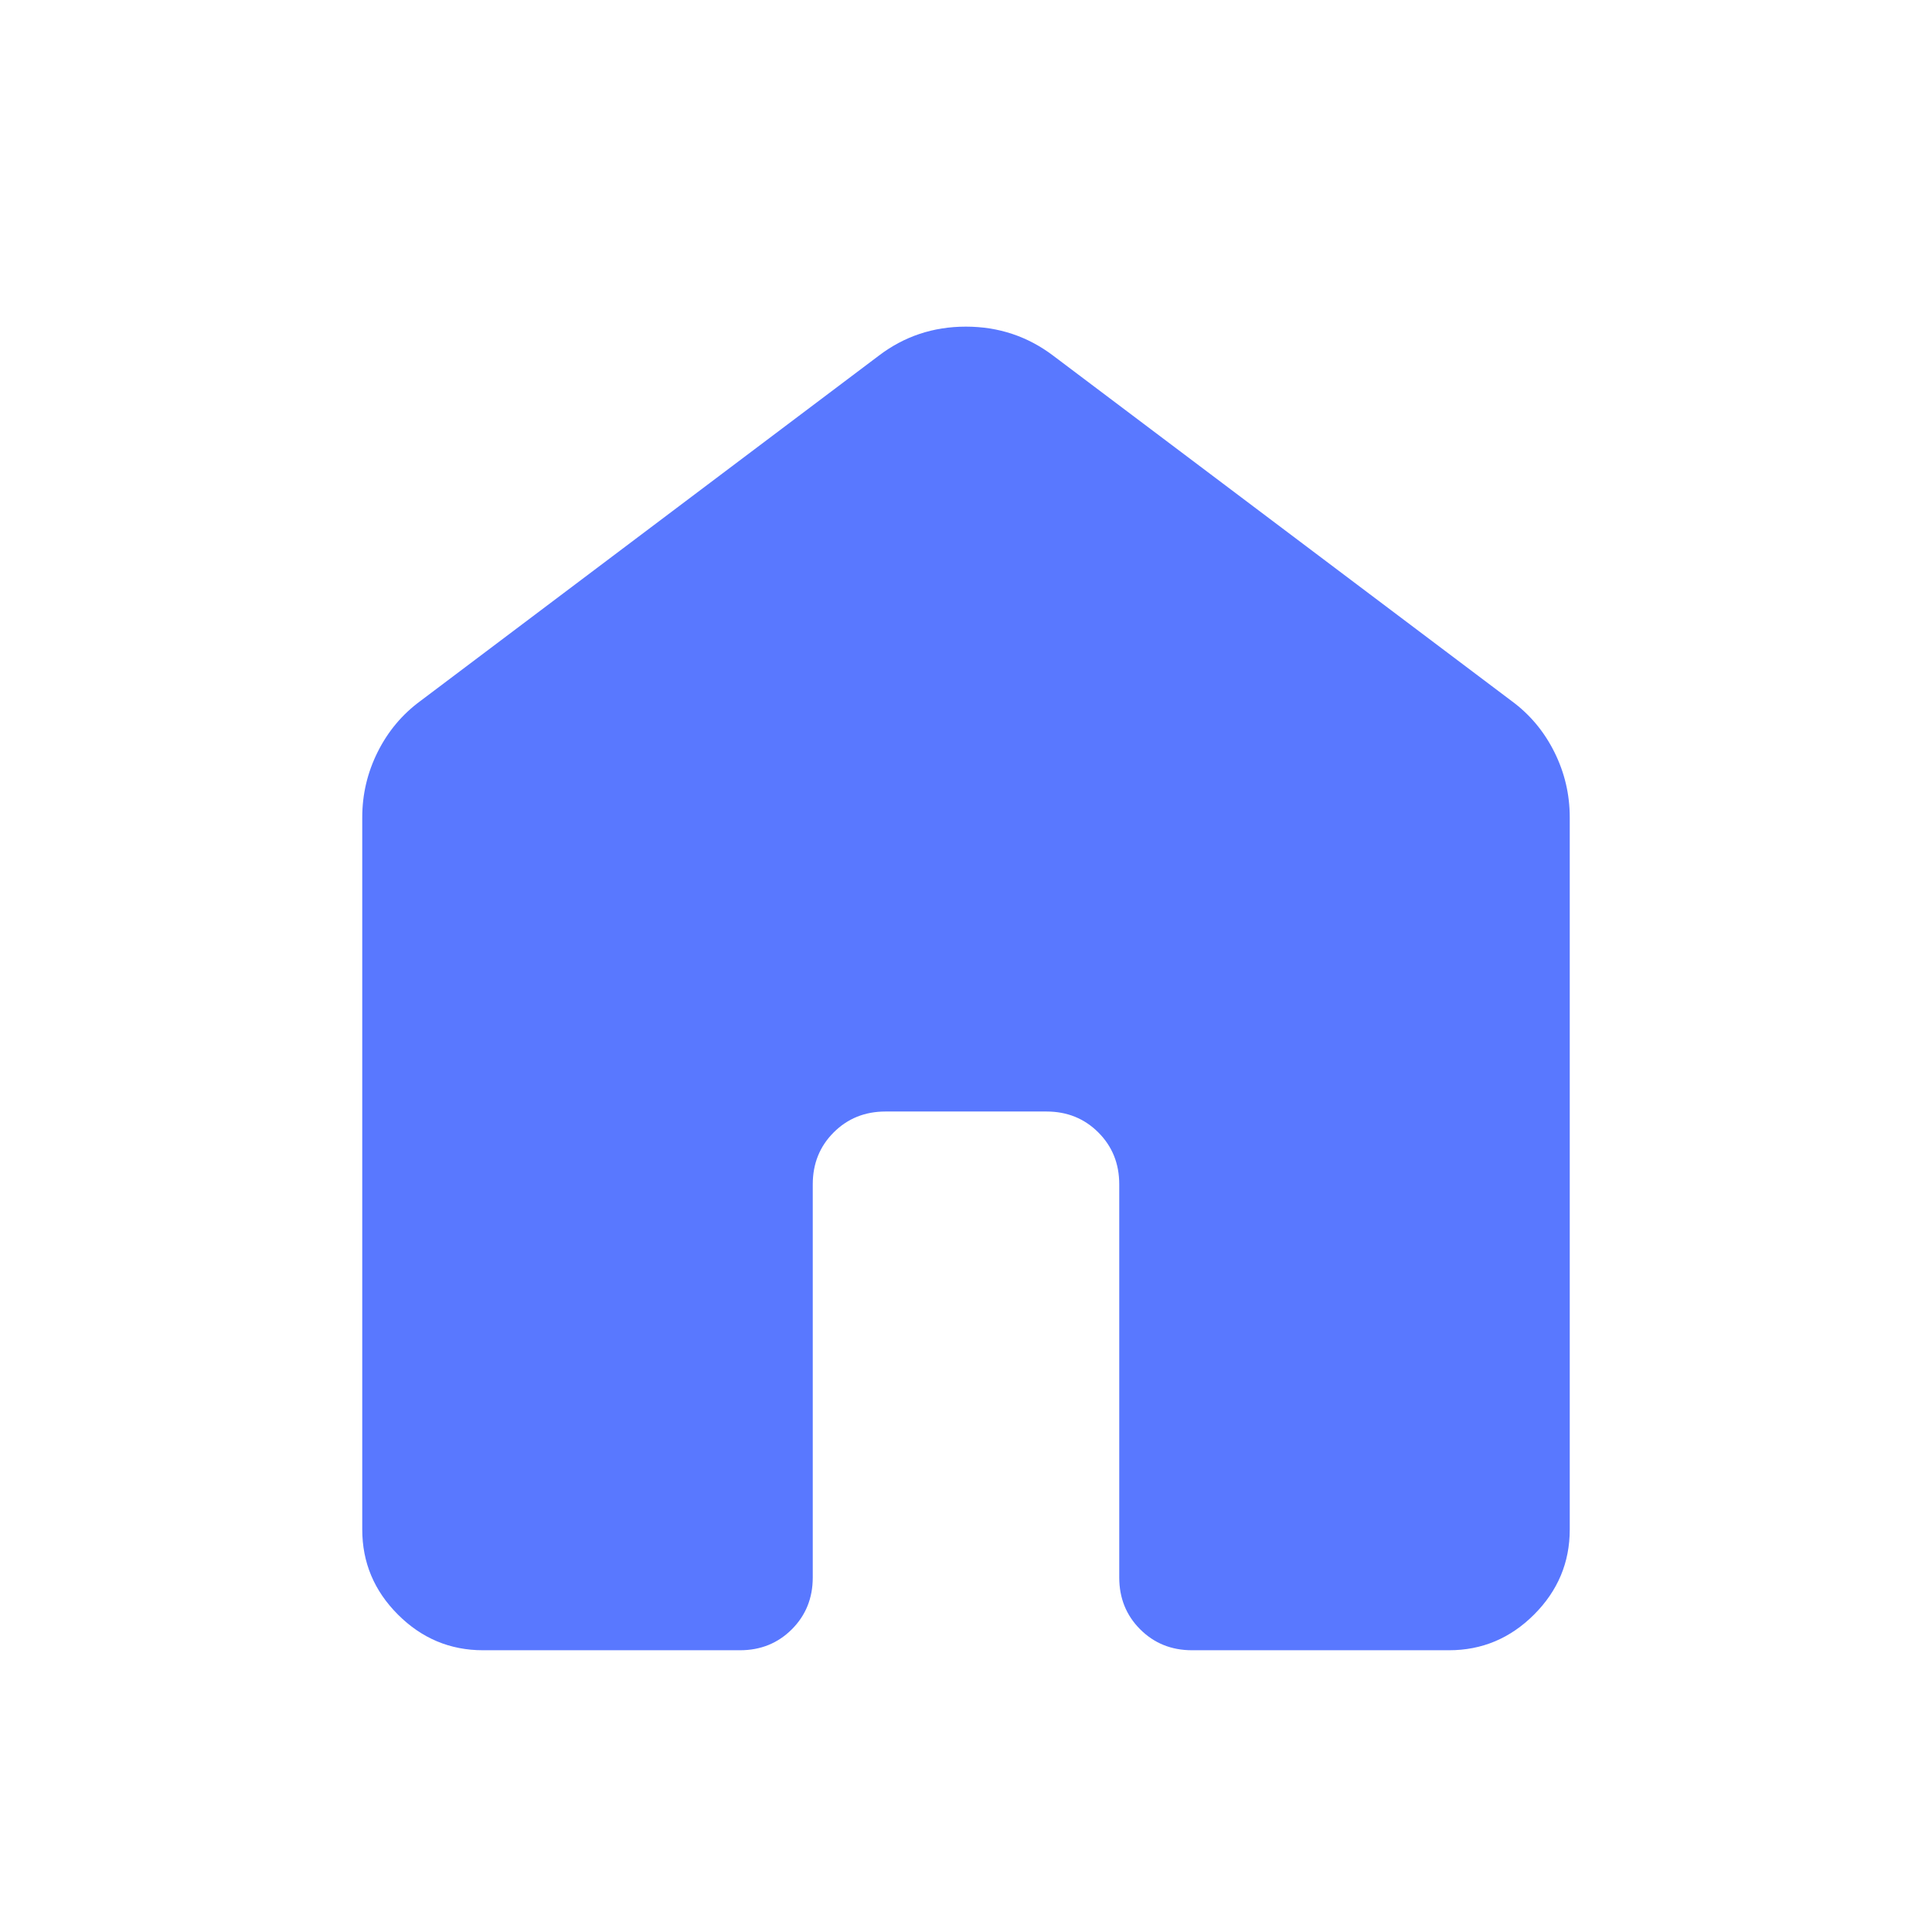
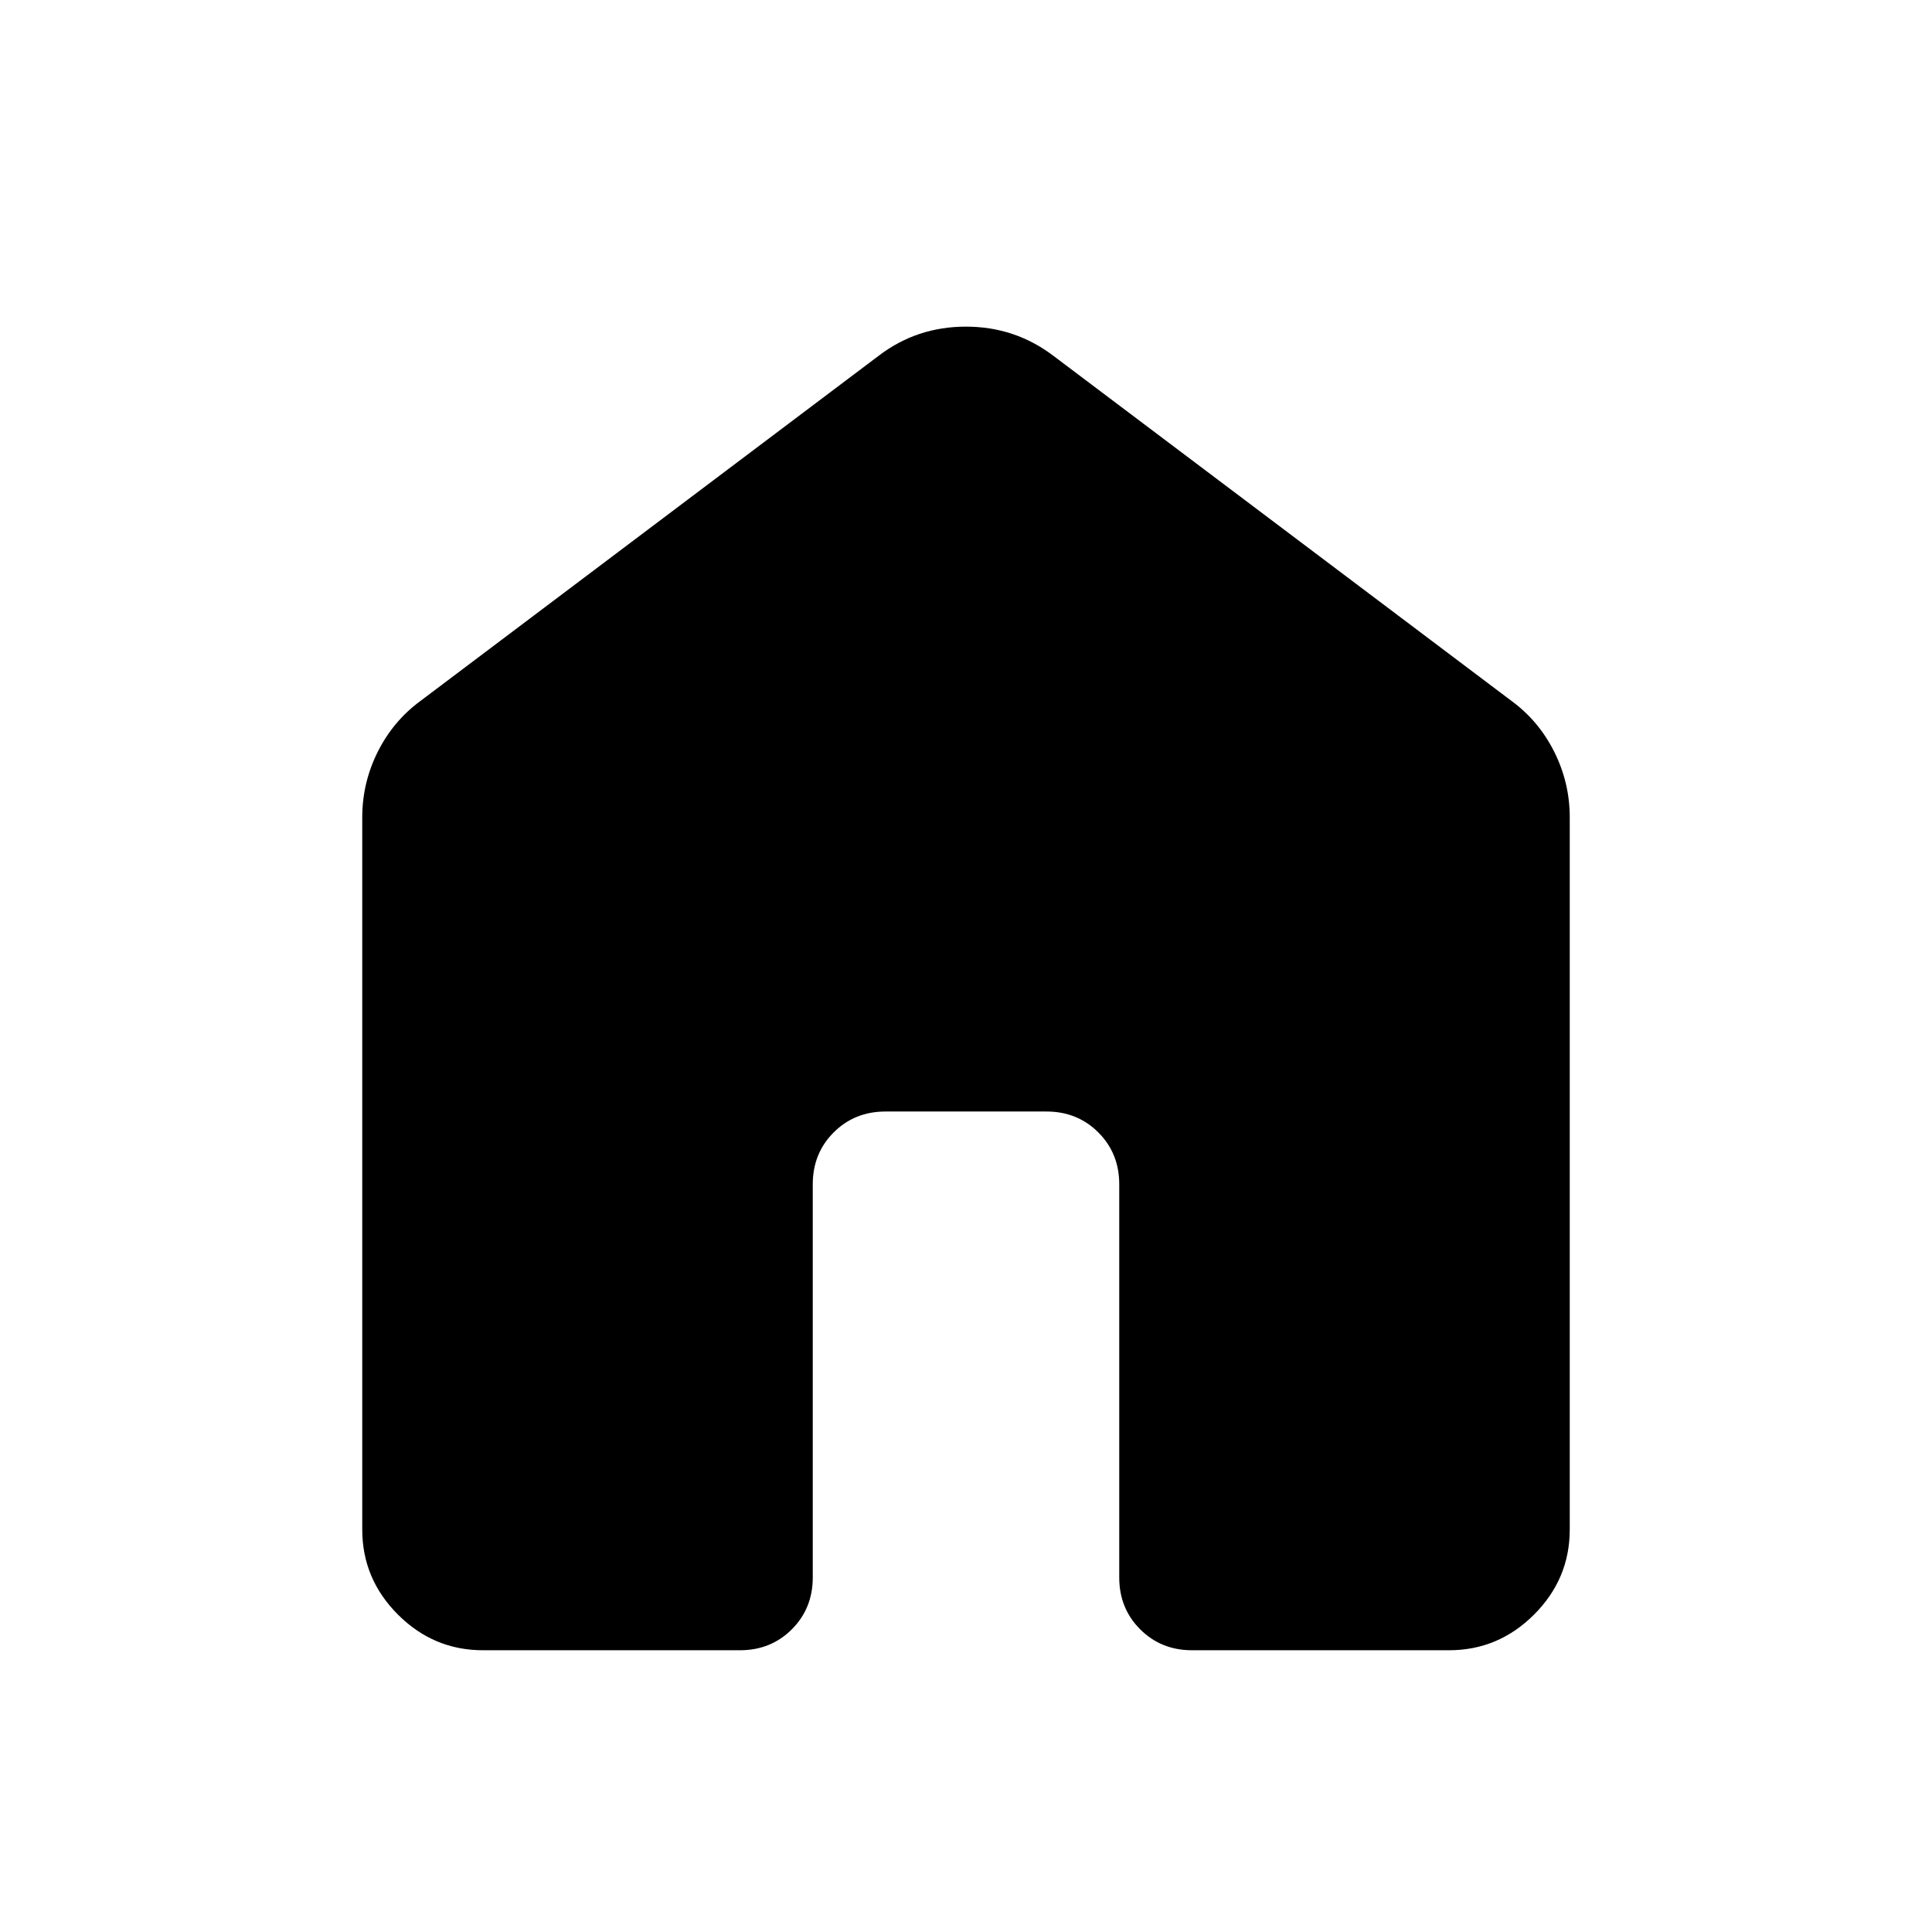
<svg xmlns="http://www.w3.org/2000/svg" width="60" height="60" viewBox="0 0 60 60" fill="none">
-   <path d="M11.25 47.5V25.384C11.25 24.669 11.41 23.991 11.73 23.351C12.05 22.711 12.493 22.183 13.057 21.769L27.289 11.048C28.078 10.446 28.981 10.144 29.996 10.144C31.012 10.144 31.917 10.446 32.711 11.048L46.943 21.769C47.507 22.183 47.95 22.711 48.27 23.351C48.59 23.991 48.75 24.669 48.75 25.384V47.5C48.75 48.523 48.381 49.403 47.642 50.142C46.903 50.881 46.023 51.25 45 51.25H37.019C36.379 51.25 35.842 51.033 35.409 50.6C34.976 50.167 34.759 49.63 34.759 48.99V36.779C34.759 36.139 34.543 35.602 34.11 35.169C33.677 34.736 33.14 34.519 32.5 34.519H27.5C26.86 34.519 26.323 34.736 25.89 35.169C25.457 35.602 25.241 36.139 25.241 36.779V48.99C25.241 49.63 25.024 50.167 24.591 50.6C24.158 51.033 23.621 51.25 22.981 51.25H15C13.977 51.25 13.097 50.881 12.358 50.142C11.619 49.403 11.25 48.523 11.25 47.5Z" fill="#5978FF" />
+   <path d="M11.25 47.5V25.384C11.25 24.669 11.41 23.991 11.73 23.351C12.05 22.711 12.493 22.183 13.057 21.769L27.289 11.048C28.078 10.446 28.981 10.144 29.996 10.144C31.012 10.144 31.917 10.446 32.711 11.048L46.943 21.769C47.507 22.183 47.95 22.711 48.27 23.351C48.59 23.991 48.75 24.669 48.75 25.384V47.5C48.75 48.523 48.381 49.403 47.642 50.142C46.903 50.881 46.023 51.25 45 51.25H37.019C36.379 51.25 35.842 51.033 35.409 50.6C34.976 50.167 34.759 49.63 34.759 48.99V36.779C34.759 36.139 34.543 35.602 34.11 35.169C33.677 34.736 33.14 34.519 32.5 34.519H27.5C26.86 34.519 26.323 34.736 25.89 35.169C25.457 35.602 25.241 36.139 25.241 36.779V48.99C25.241 49.63 25.024 50.167 24.591 50.6C24.158 51.033 23.621 51.25 22.981 51.25H15C13.977 51.25 13.097 50.881 12.358 50.142C11.619 49.403 11.25 48.523 11.25 47.5Z" fill="currentColor" />
</svg>
